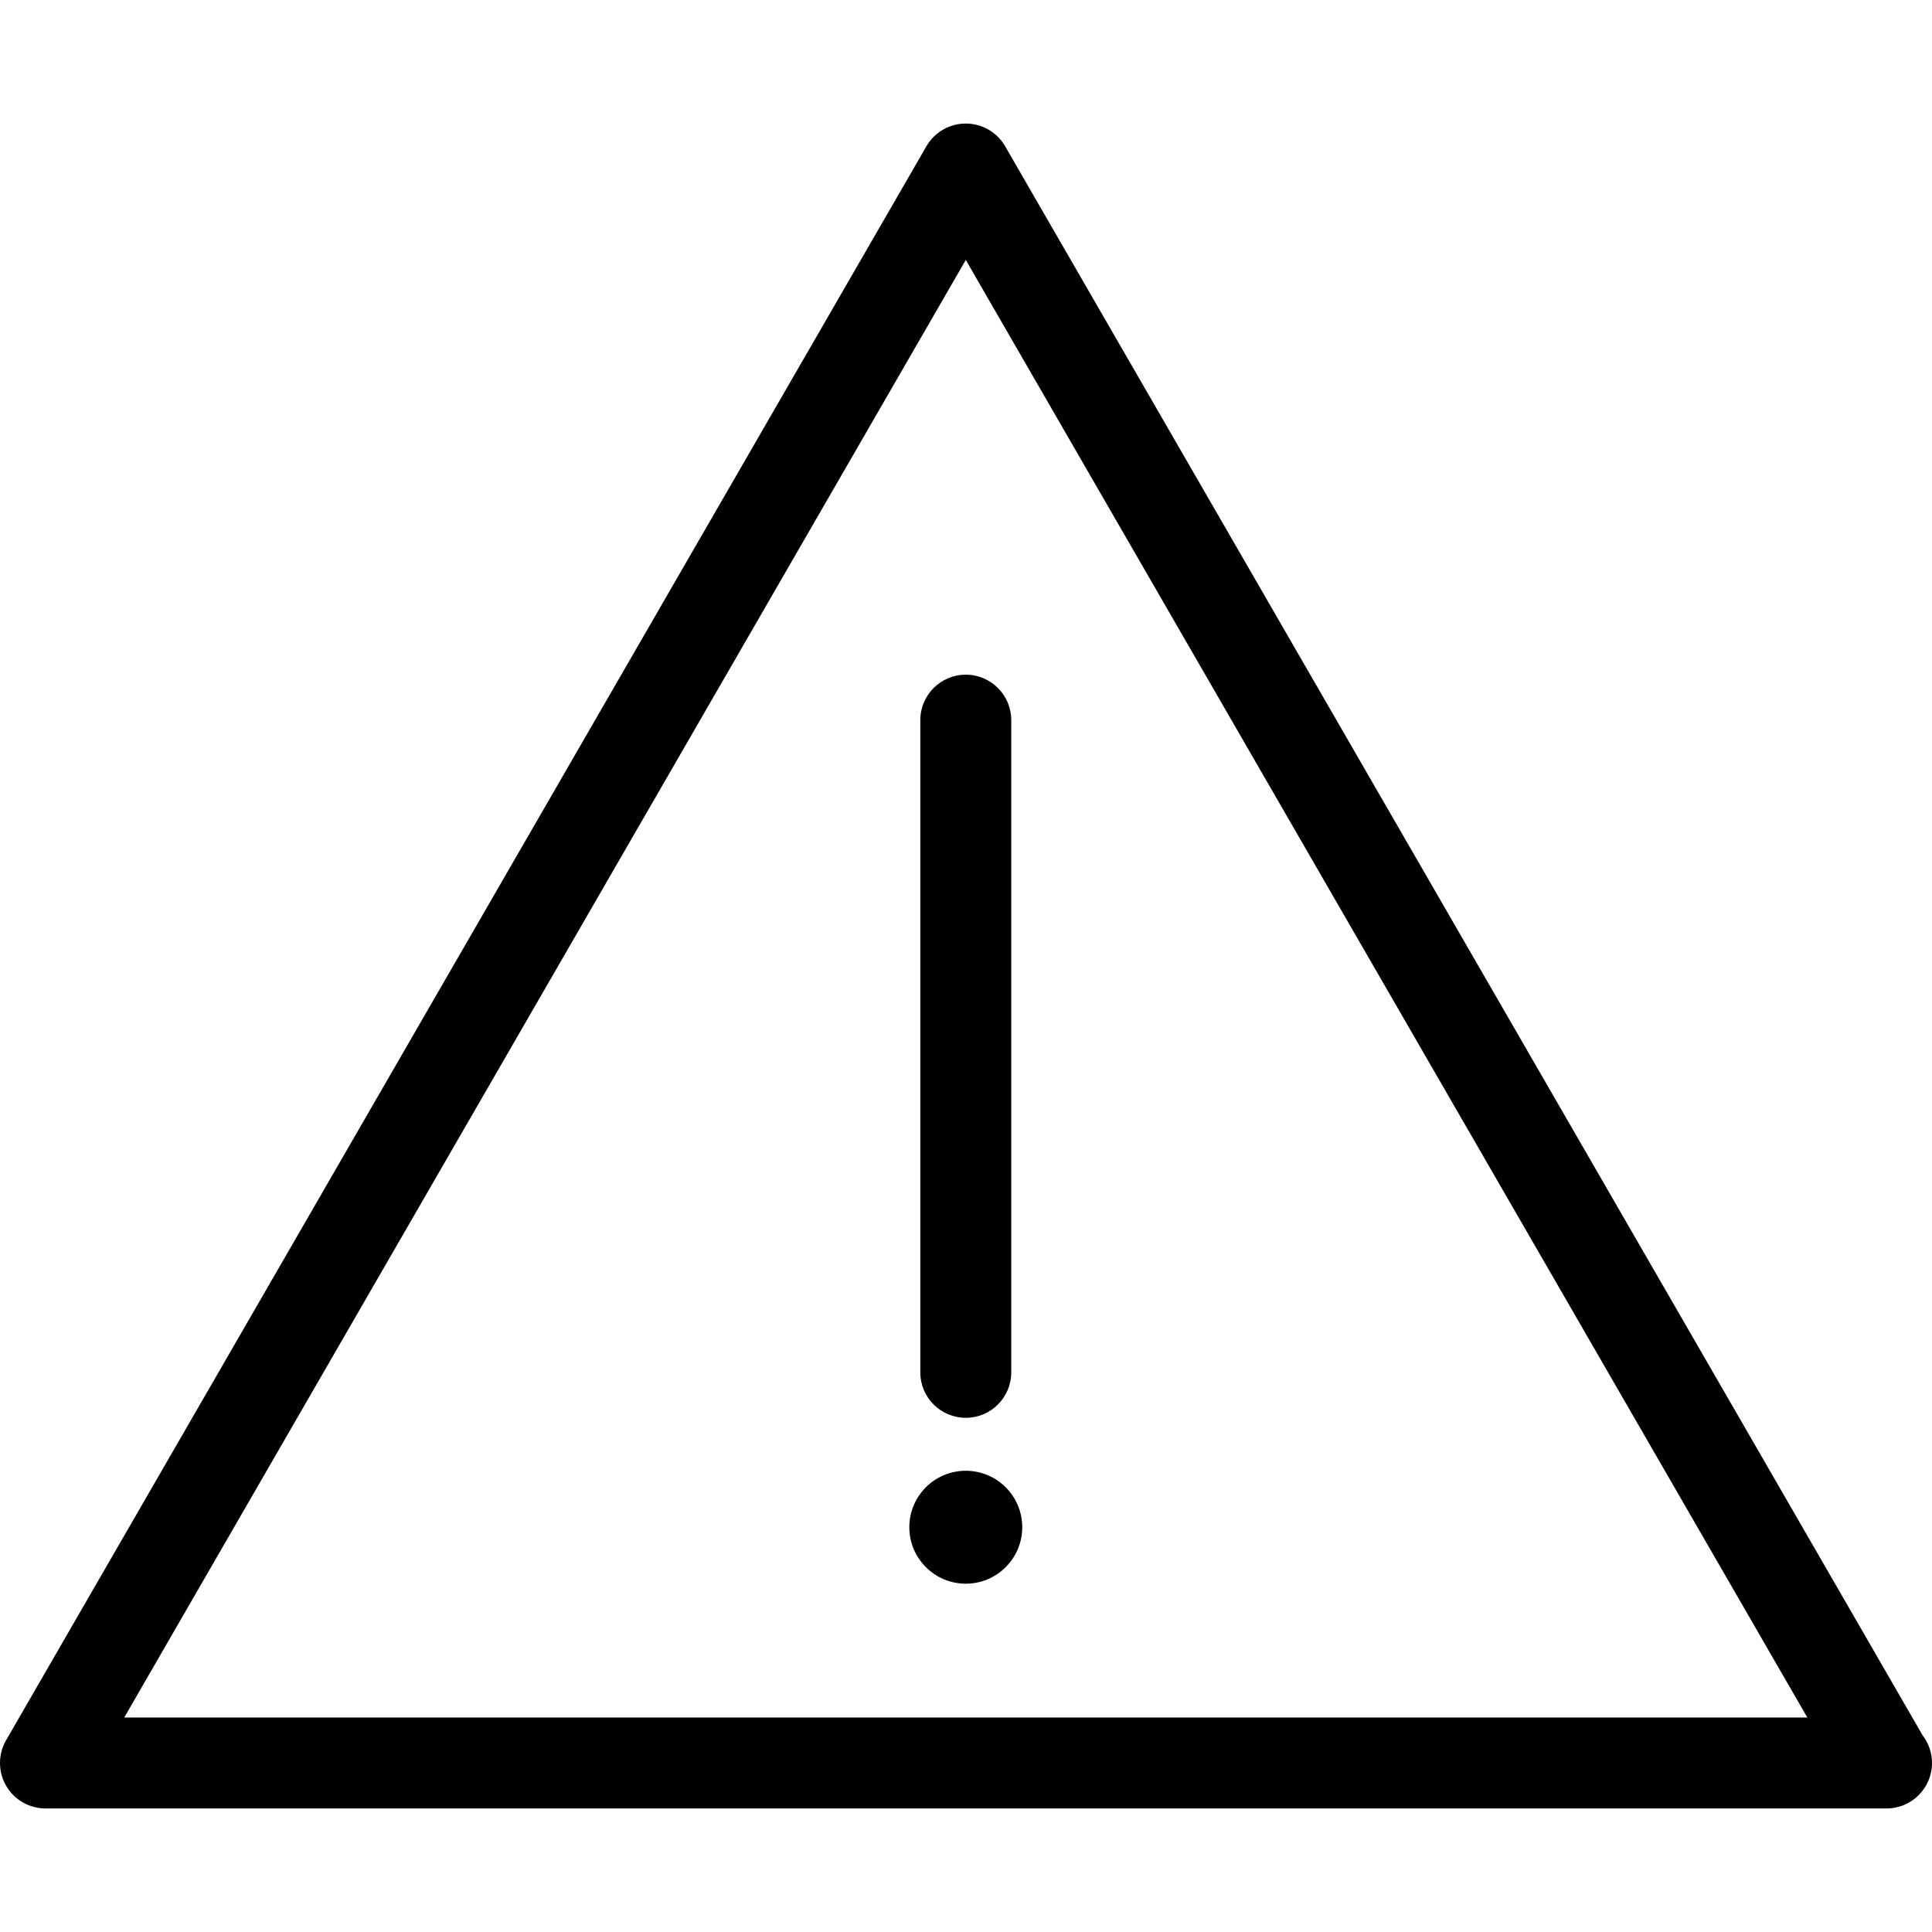
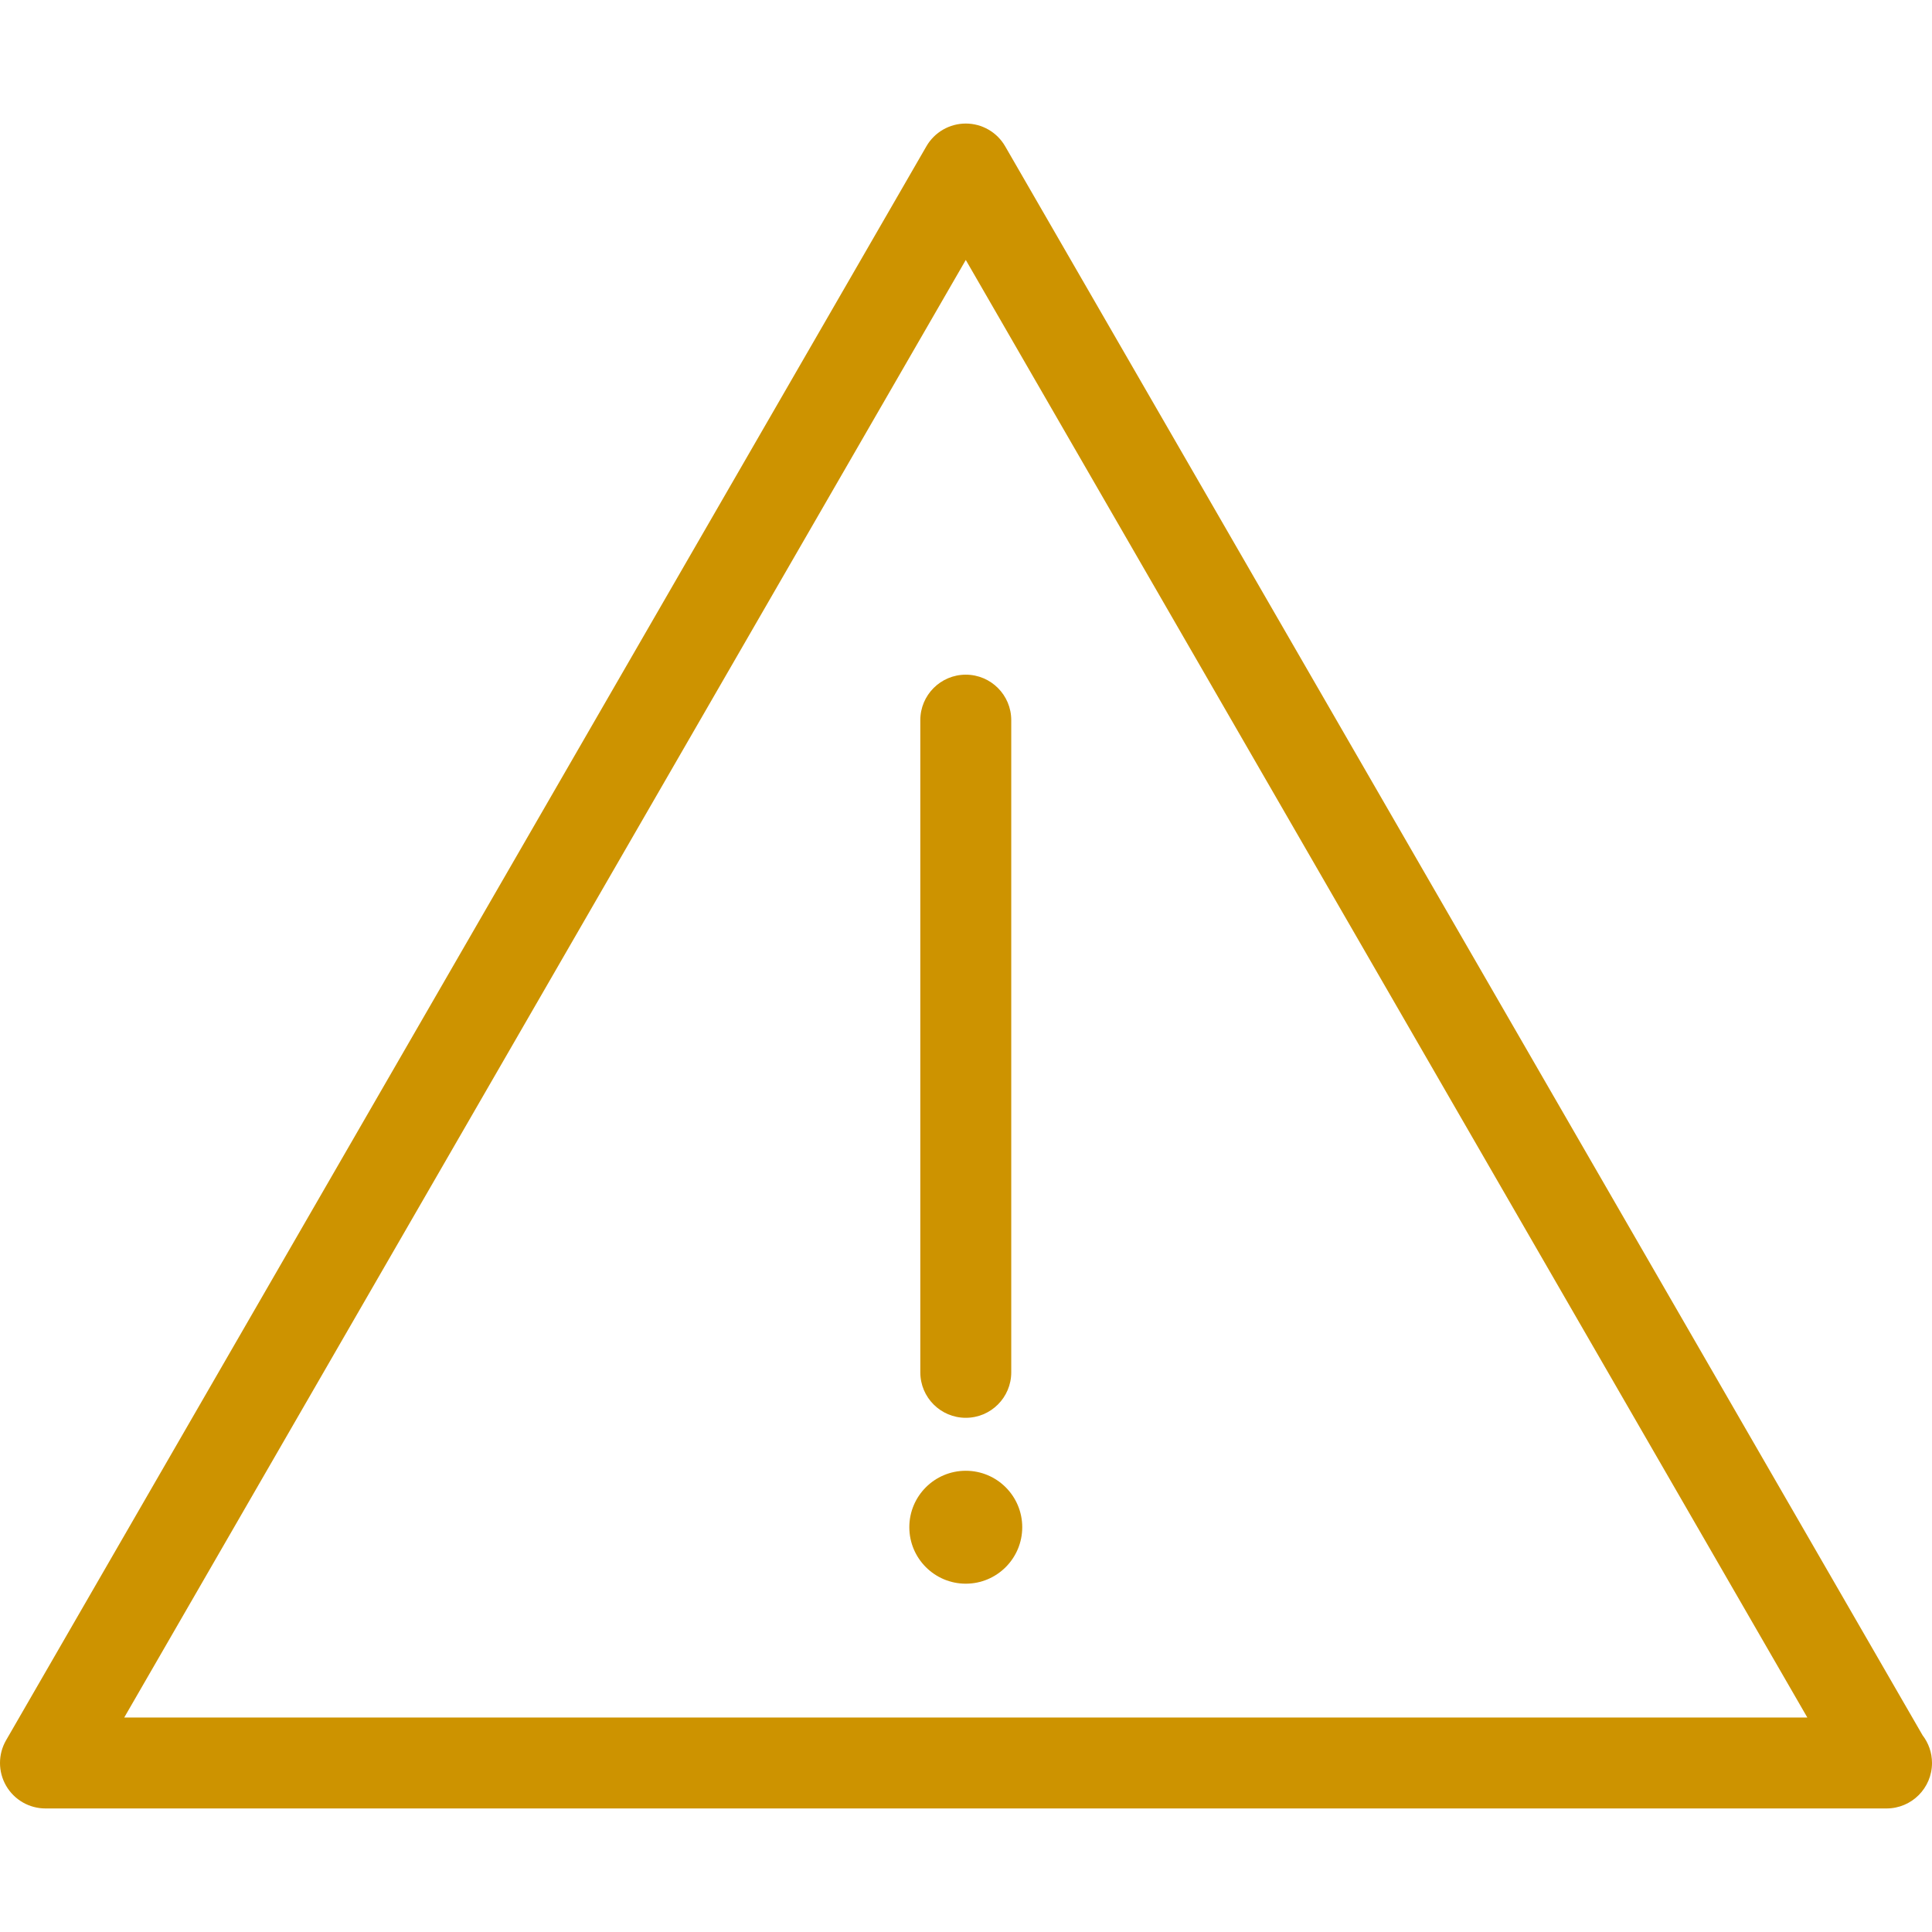
<svg xmlns="http://www.w3.org/2000/svg" version="1.1" id="Capa_1" x="0px" y="0px" width="367.011px" height="367.01px" viewBox="0 0 367.011 367.01" style="enable-background:new 0 0 367.011 367.01;" xml:space="preserve">
-   <g>
-     <g>
-       <path d="M365.221,329.641L190.943,27.788c-1.542-2.674-4.395-4.318-7.479-4.318c-3.084,0-5.938,1.645-7.48,4.318L1.157,330.584    c-1.543,2.674-1.543,5.965,0,8.639c1.542,2.674,4.395,4.318,7.48,4.318h349.65c0.028,0,0.057,0,0.086,0    c4.77,0,8.638-3.863,8.638-8.639C367.011,332.92,366.342,331.1,365.221,329.641z M23.599,326.266L183.464,49.381l159.864,276.885    H23.599z" />
-       <path d="M174.826,136.801v123.893c0,4.773,3.867,8.638,8.638,8.638c4.77,0,8.637-3.863,8.637-8.638V136.801    c0-4.766-3.867-8.637-8.637-8.637C178.693,128.165,174.826,132.036,174.826,136.801z" />
-       <path d="M183.464,279.393c-5.922,0-10.725,4.8-10.725,10.722s4.803,10.729,10.725,10.729c5.921,0,10.725-4.809,10.725-10.729    C194.189,284.193,189.386,279.393,183.464,279.393z" />
-     </g>
-   </g>
-   <g>
- </g>
-   <g>
- </g>
-   <g>
- </g>
-   <g>
- </g>
-   <g>
- </g>
-   <g>
- </g>
-   <g>
- </g>
-   <g>
- </g>
-   <g>
- </g>
-   <g>
- </g>
-   <g>
- </g>
-   <g>
- </g>
-   <g>
- </g>
-   <g>
- </g>
-   <g>
- </g>
+   <path fill="rgb(205, 147, 0)" d="M365.221,329.641L190.943,27.788c-1.542-2.674-4.395-4.318-7.479-4.318c-3.084,0-5.938,1.645-7.48,4.318L1.157,330.584   c-1.543,2.674-1.543,5.965,0,8.639c1.542,2.674,4.395,4.318,7.48,4.318h349.65c0.028,0,0.057,0,0.086,0   c4.77,0,8.638-3.863,8.638-8.639C367.011,332.92,366.342,331.1,365.221,329.641z M23.599,326.266L183.464,49.381l159.864,276.885   H23.599z" />
+   <path fill="rgb(205, 147, 0)" d="M174.826,136.801v123.893c0,4.773,3.867,8.638,8.638,8.638c4.77,0,8.637-3.863,8.637-8.638V136.801   c0-4.766-3.867-8.637-8.637-8.637C178.693,128.165,174.826,132.036,174.826,136.801z" />
+   <path fill="rgb(205, 147, 0)" d="M183.464,279.393c-5.922,0-10.725,4.8-10.725,10.722s4.803,10.729,10.725,10.729c5.921,0,10.725-4.809,10.725-10.729   C194.189,284.193,189.386,279.393,183.464,279.393z" />
</svg>
